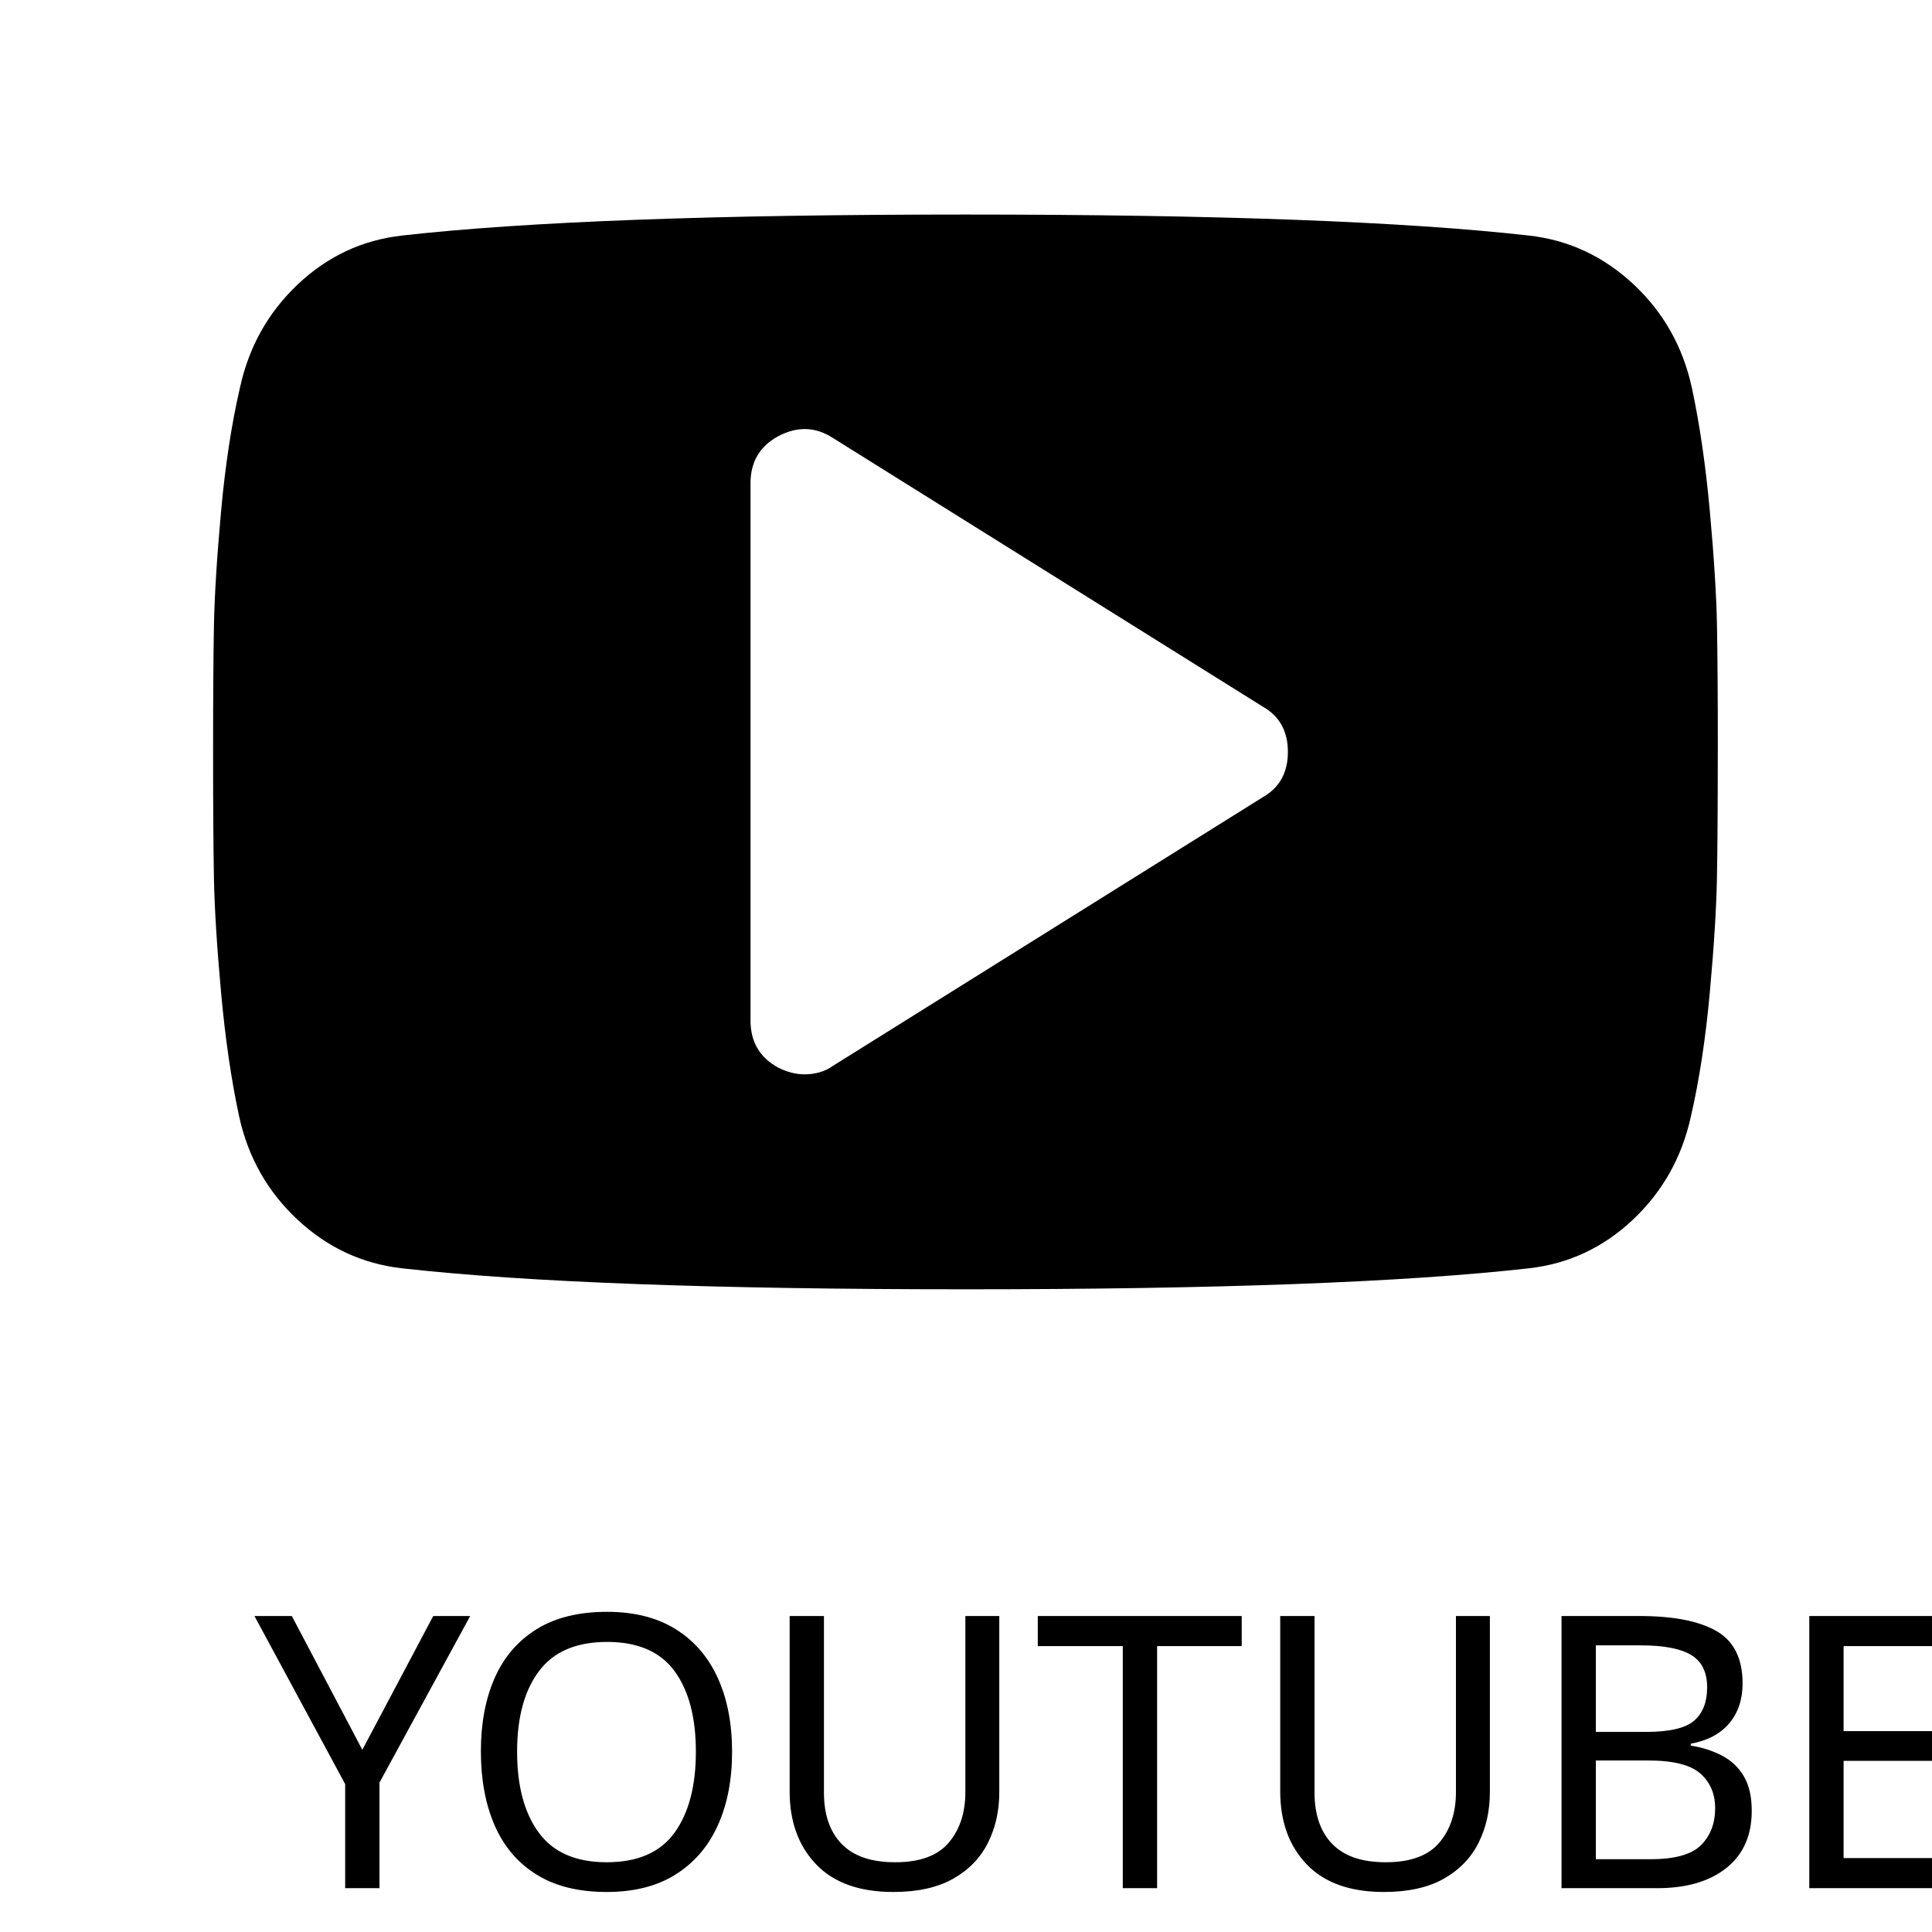
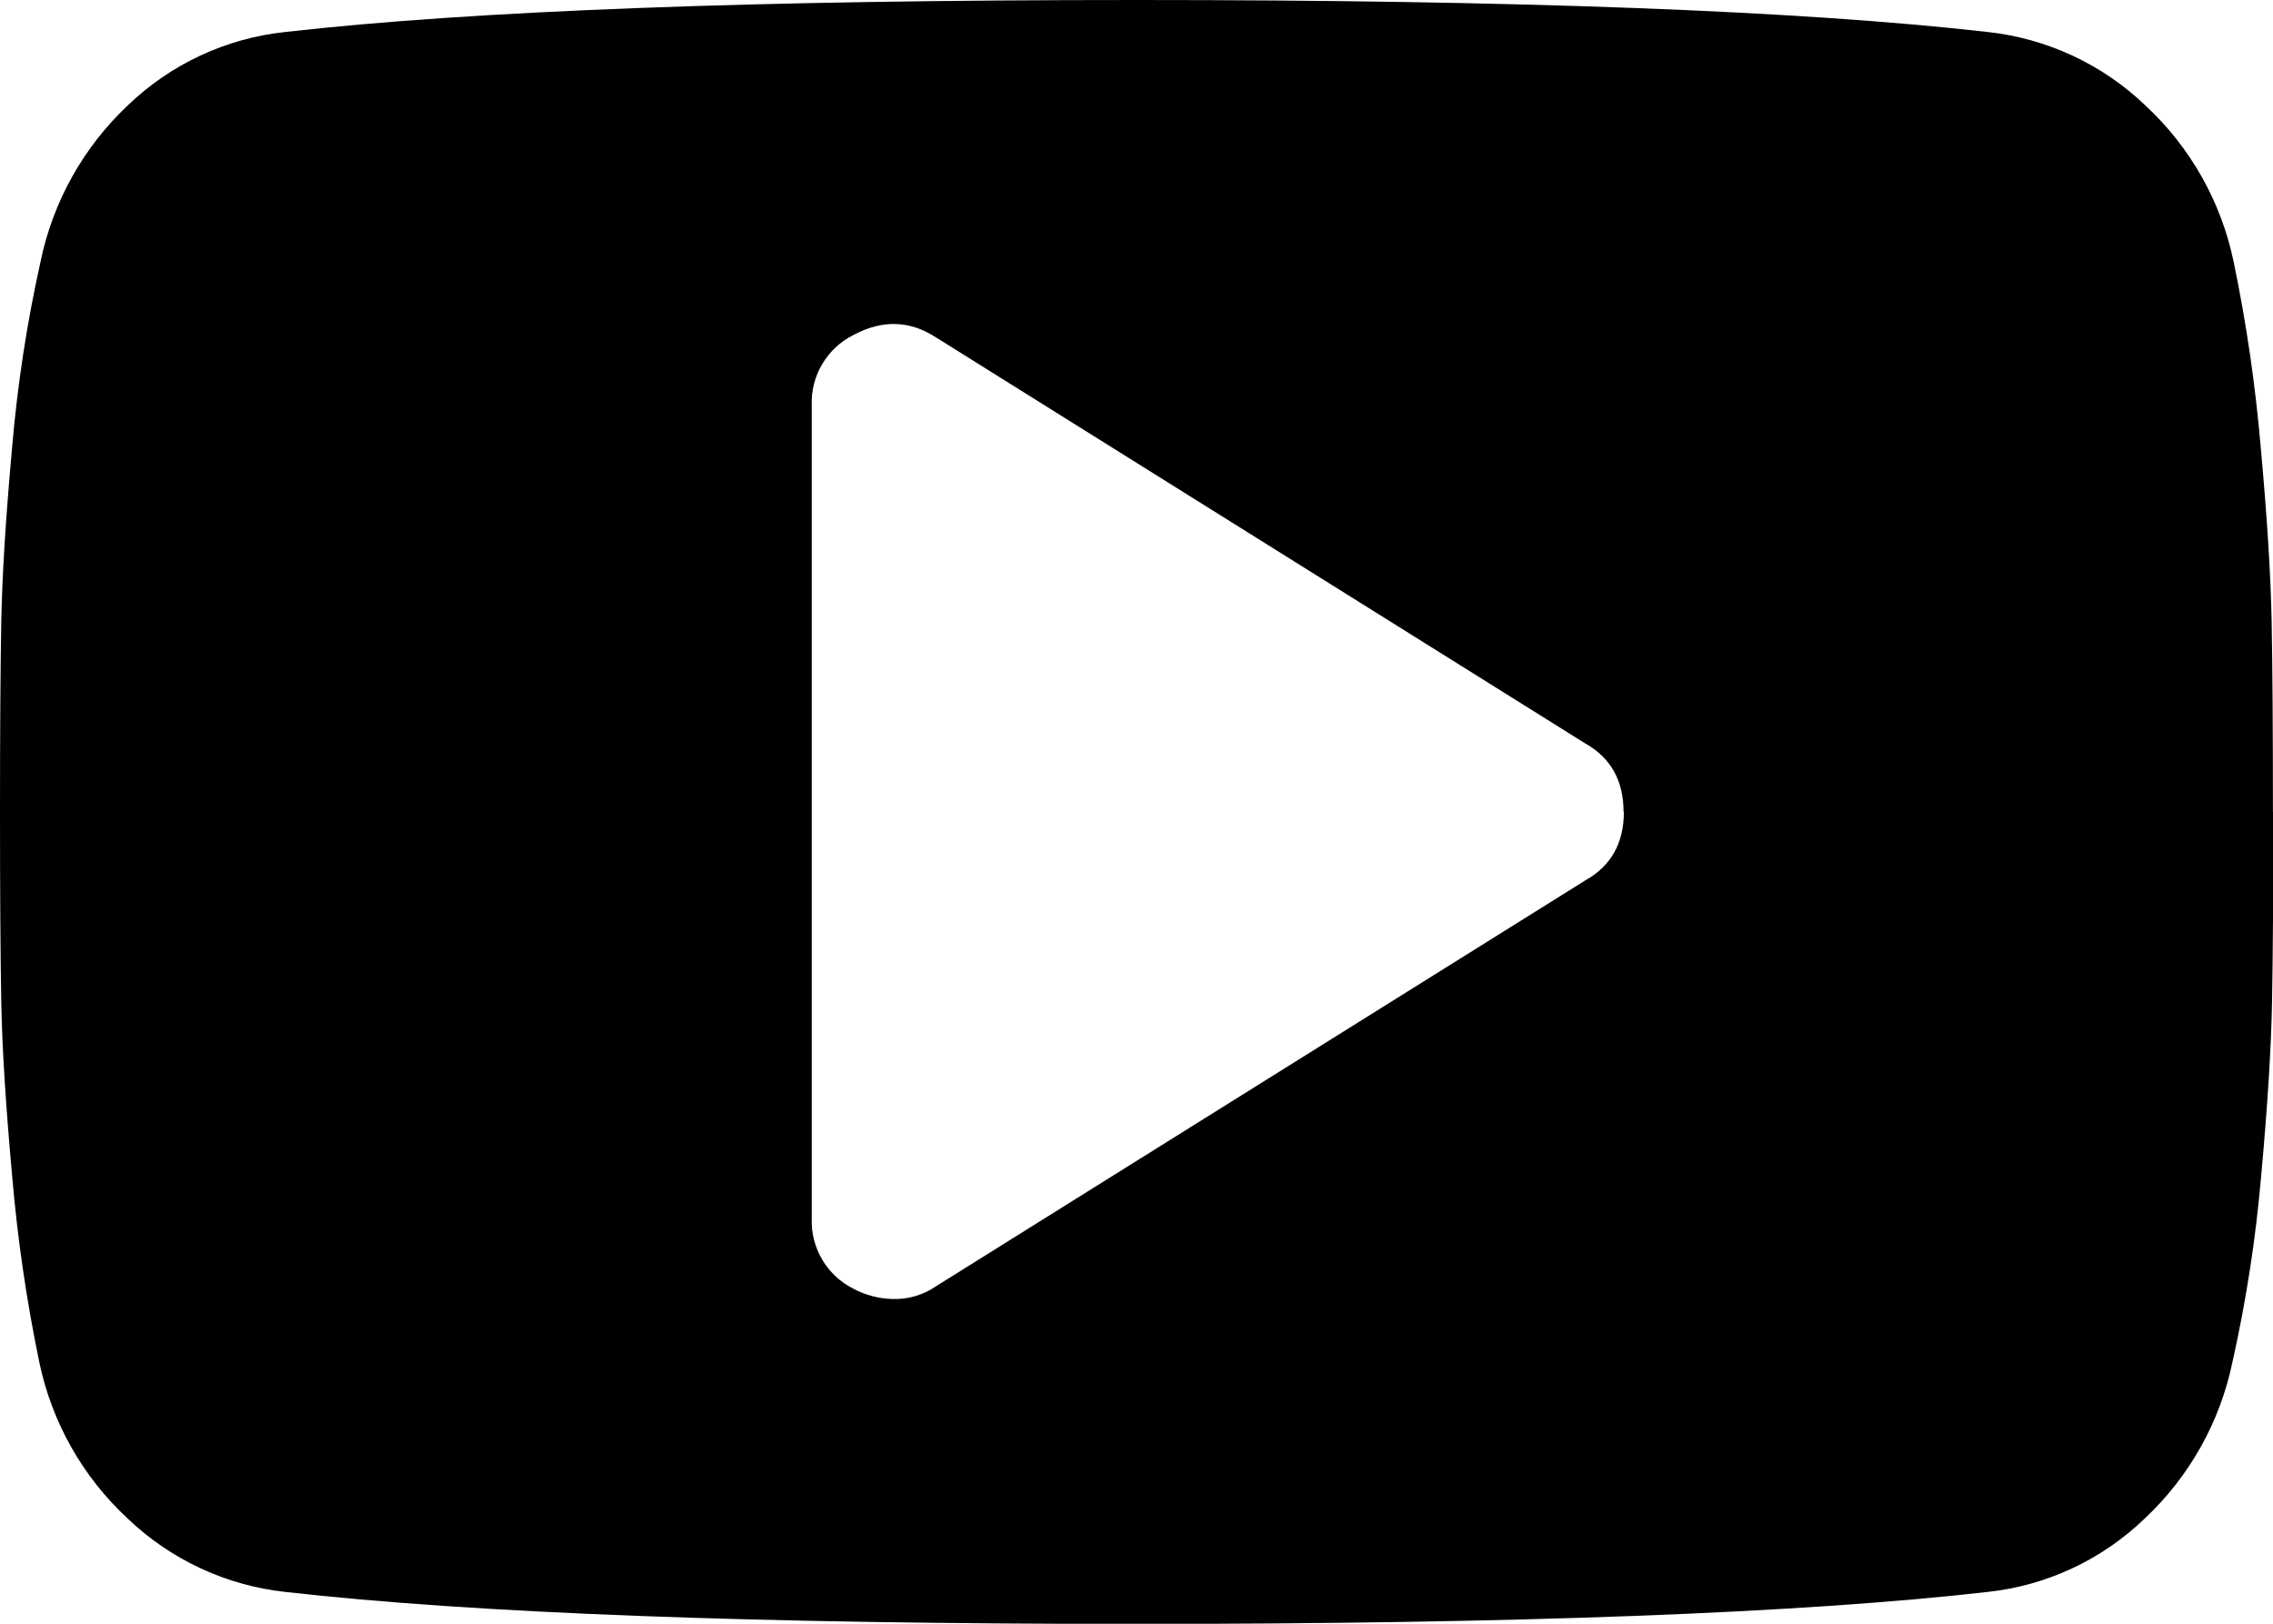
- <svg xmlns="http://www.w3.org/2000/svg" viewBox="0 0 1792 1792">
+ <svg xmlns="http://www.w3.org/2000/svg" viewBox="0 0 355.42 253.87">
  <defs>
-     <style>.cls-1{fill:none;}.cls-2{clip-path:url(#clip-path);}.cls-3{font-size:353.56px;font-family:Dosis-Medium, Dosis;}.cls-4{letter-spacing:-0.01em;}</style>
+     <style>.cls-1{fill:none;}.cls-2{clip-path:url(#clip-path);}</style>
    <clipPath id="clip-path">
-       <rect class="cls-1" x="197.68" y="198.99" width="1395.64" height="996.88" />
+       <rect class="cls-1" width="355.42" height="253.87" />
    </clipPath>
  </defs>
-   <g id="Logo">
-     <g id="Artwork_4" data-name="Artwork 4">
-       <g class="cls-2">
+   <g id="Layer_2" data-name="Layer 2">
+     <g id="Logo">
+       <g id="youtube">
        <g class="cls-2">
-           <path d="M1194.56,697.43q0-28.82-23.36-42.06L772.45,406.16q-24.14-15.58-50.62-1.56-25.7,14-25.7,43.61V946.65q0,29.59,25.7,43.61,12.46,6.23,24.14,6.23,15.58,0,26.48-7.79L1171.2,739.49q23.36-13.24,23.36-42.06m398.75,0q0,74.77-.78,116.82t-6.62,106.31q-5.84,64.25-17.52,114.88-12.46,56.85-53.74,95.79t-96.57,45.17q-172.9,19.47-522.58,19.47T372.92,1176.4q-55.3-6.23-97-45.17t-54.13-95.79q-10.9-50.62-16.74-114.88t-6.62-106.31q-.78-42.06-.78-116.82t.78-116.82q.78-42.06,6.62-106.31T222.6,359.43q12.46-56.85,53.74-95.79t96.57-45.17Q545.81,199,895.5,199t522.58,19.47q55.3,6.23,97,45.17t54.13,95.79q10.9,50.62,16.74,114.88t6.62,106.31q.78,42.06.78,116.82" />
+           <g class="cls-2">
+             <path d="M253.87,126.94q0-7.34-6-10.71L146.37,52.76q-6.15-4-12.89-.4a11.82,11.82,0,0,0-6.55,11.11V190.4a11.82,11.82,0,0,0,6.55,11.11,13.72,13.72,0,0,0,6.15,1.59,11.3,11.3,0,0,0,6.74-2l101.55-63.47q6-3.37,6-10.71m101.55,0q0,19-.2,29.75t-1.69,27.07A219.21,219.21,0,0,1,349.07,213a46.4,46.4,0,0,1-13.69,24.4,41.82,41.82,0,0,1-24.59,11.5q-44,5-133.08,5t-133.08-5a42.28,42.28,0,0,1-24.69-11.5A46.11,46.11,0,0,1,6.15,213a245.51,245.51,0,0,1-4.26-29.25Q.4,167.4.2,156.69T0,126.94q0-19,.2-29.75T1.88,70.11A219.21,219.21,0,0,1,6.35,40.86,46.4,46.4,0,0,1,20,16.46,41.82,41.82,0,0,1,44.63,5q44-5,133.08-5T310.79,5a42.28,42.28,0,0,1,24.69,11.5,46.11,46.11,0,0,1,13.78,24.4,245.51,245.51,0,0,1,4.26,29.25q1.49,16.36,1.69,27.07t.2,29.75" />
+           </g>
        </g>
      </g>
    </g>
  </g>
-   <g id="Name">
-     <text class="cls-3" transform="translate(236.02 1751.35)">
-       <tspan class="cls-4">Y</tspan>
-       <tspan x="188.45" y="0">OUTUBE</tspan>
-     </text>
-   </g>
</svg>
